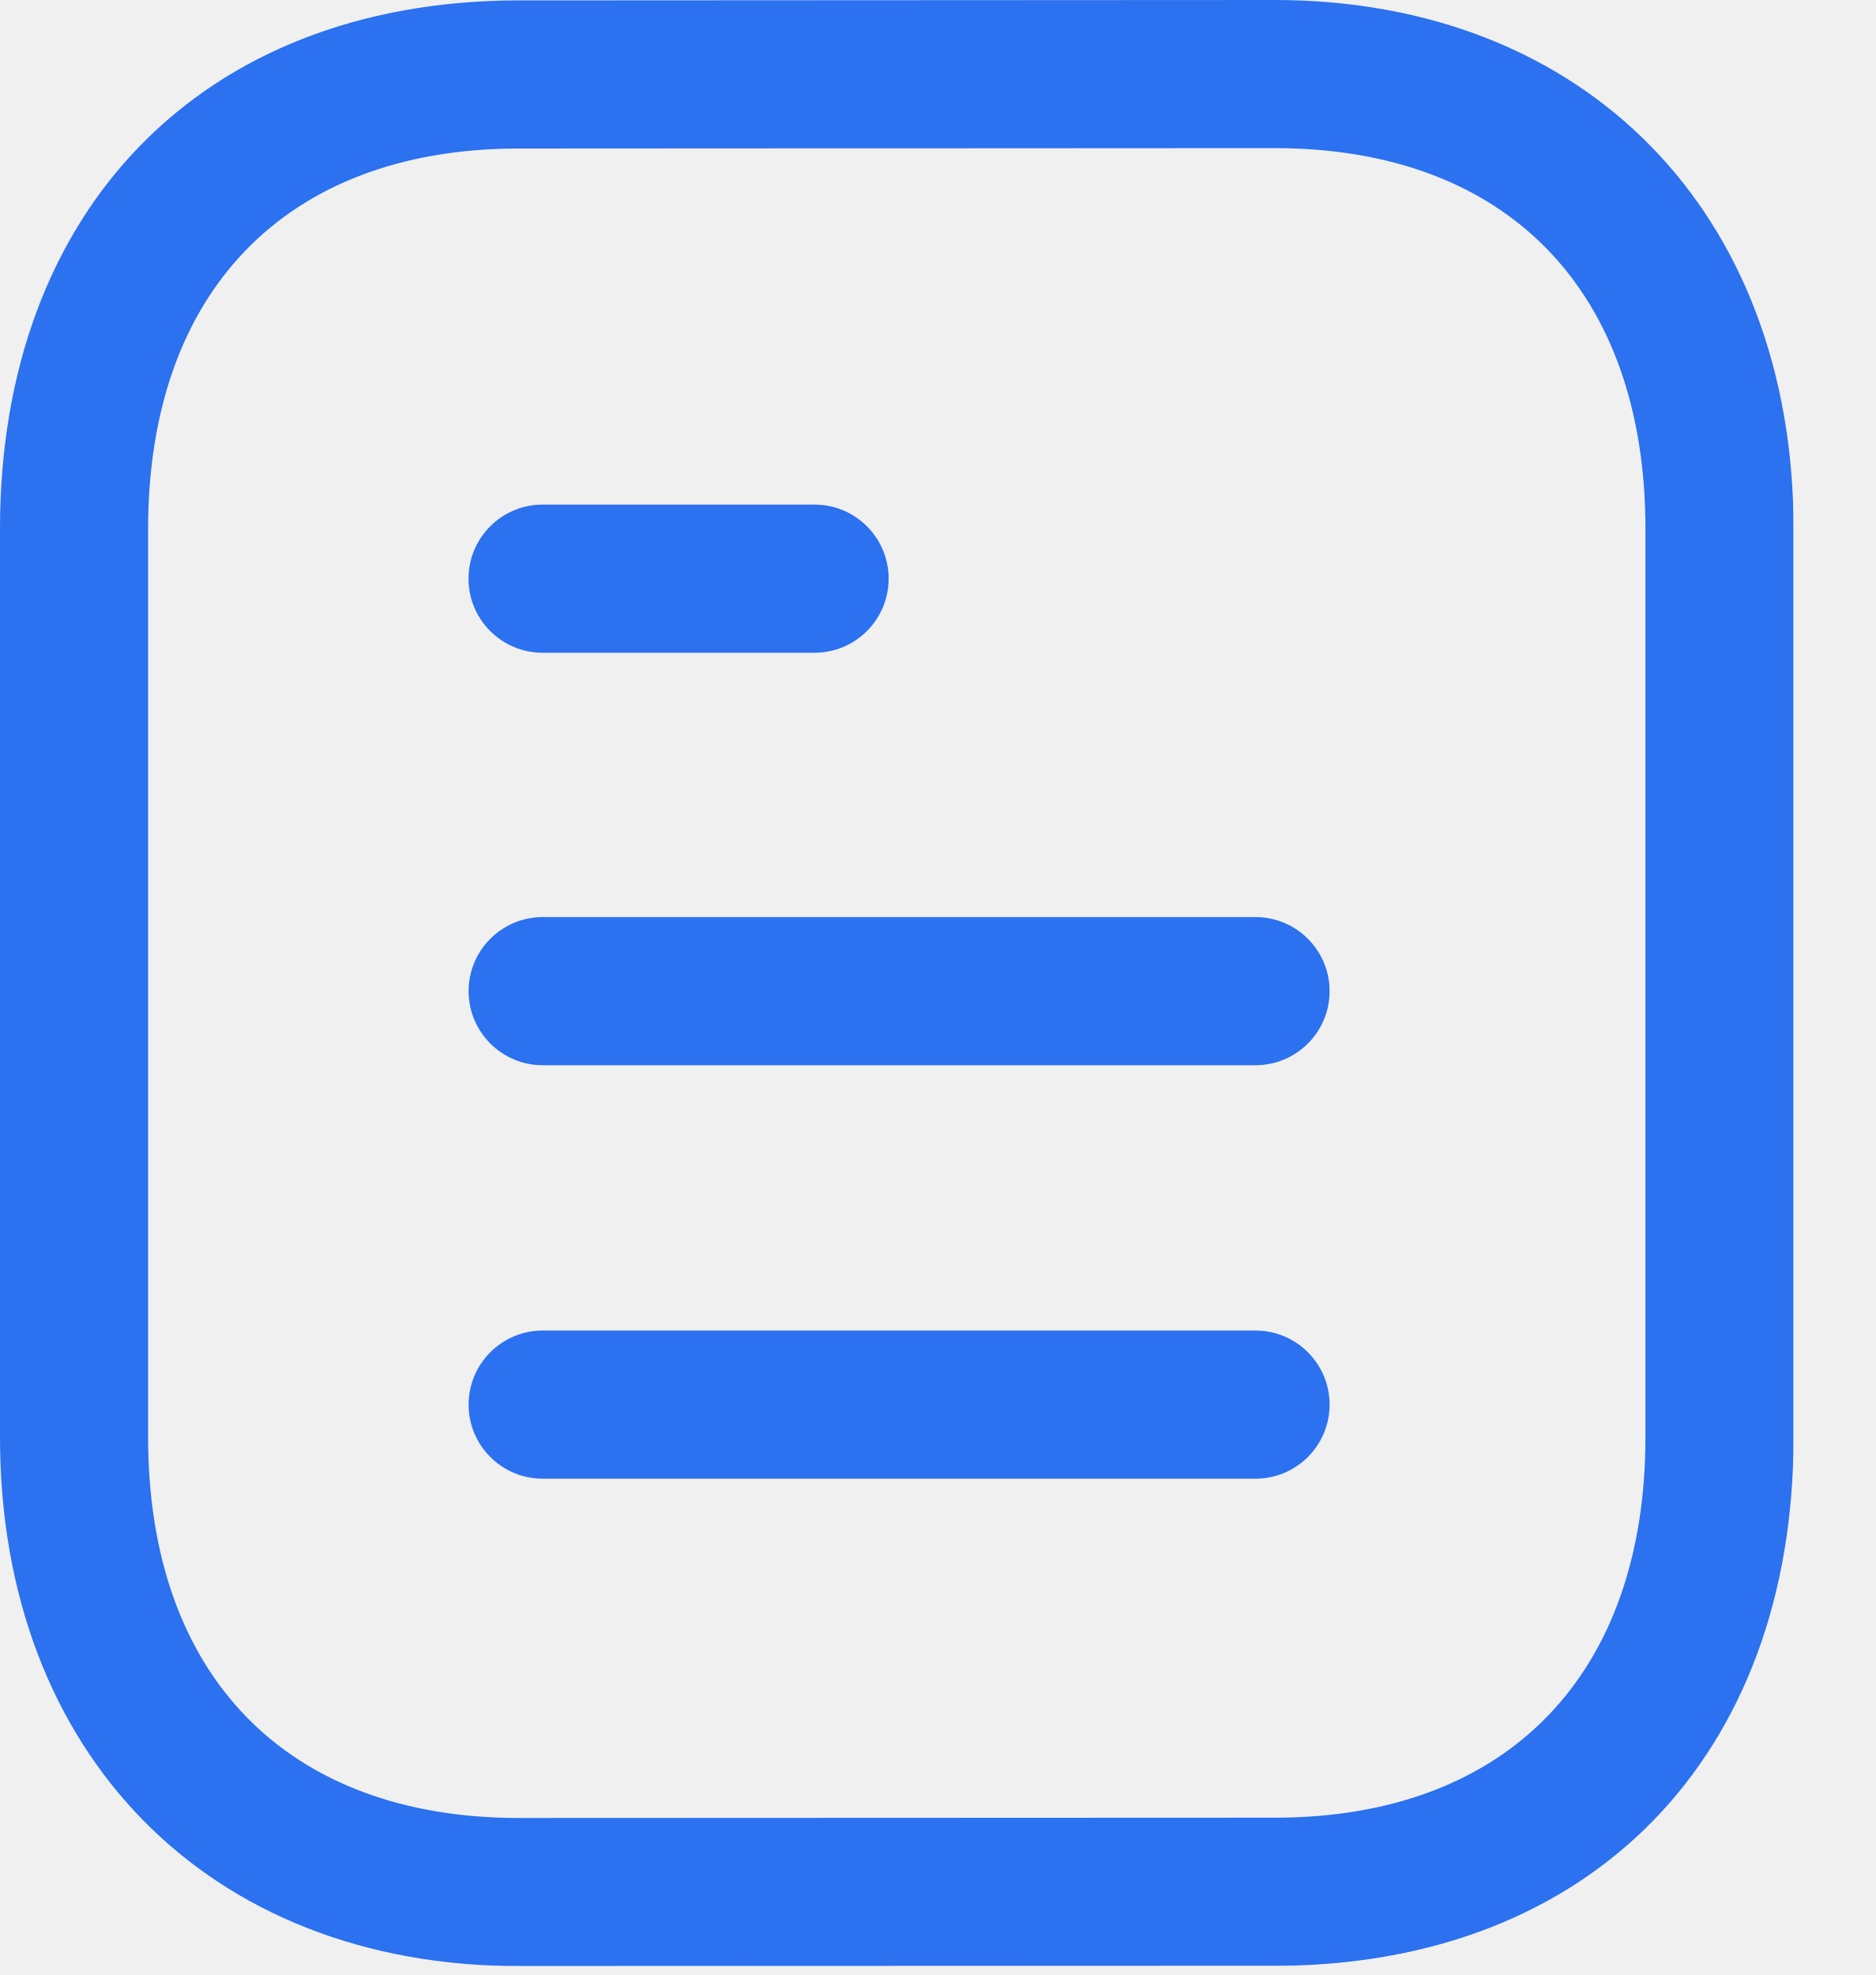
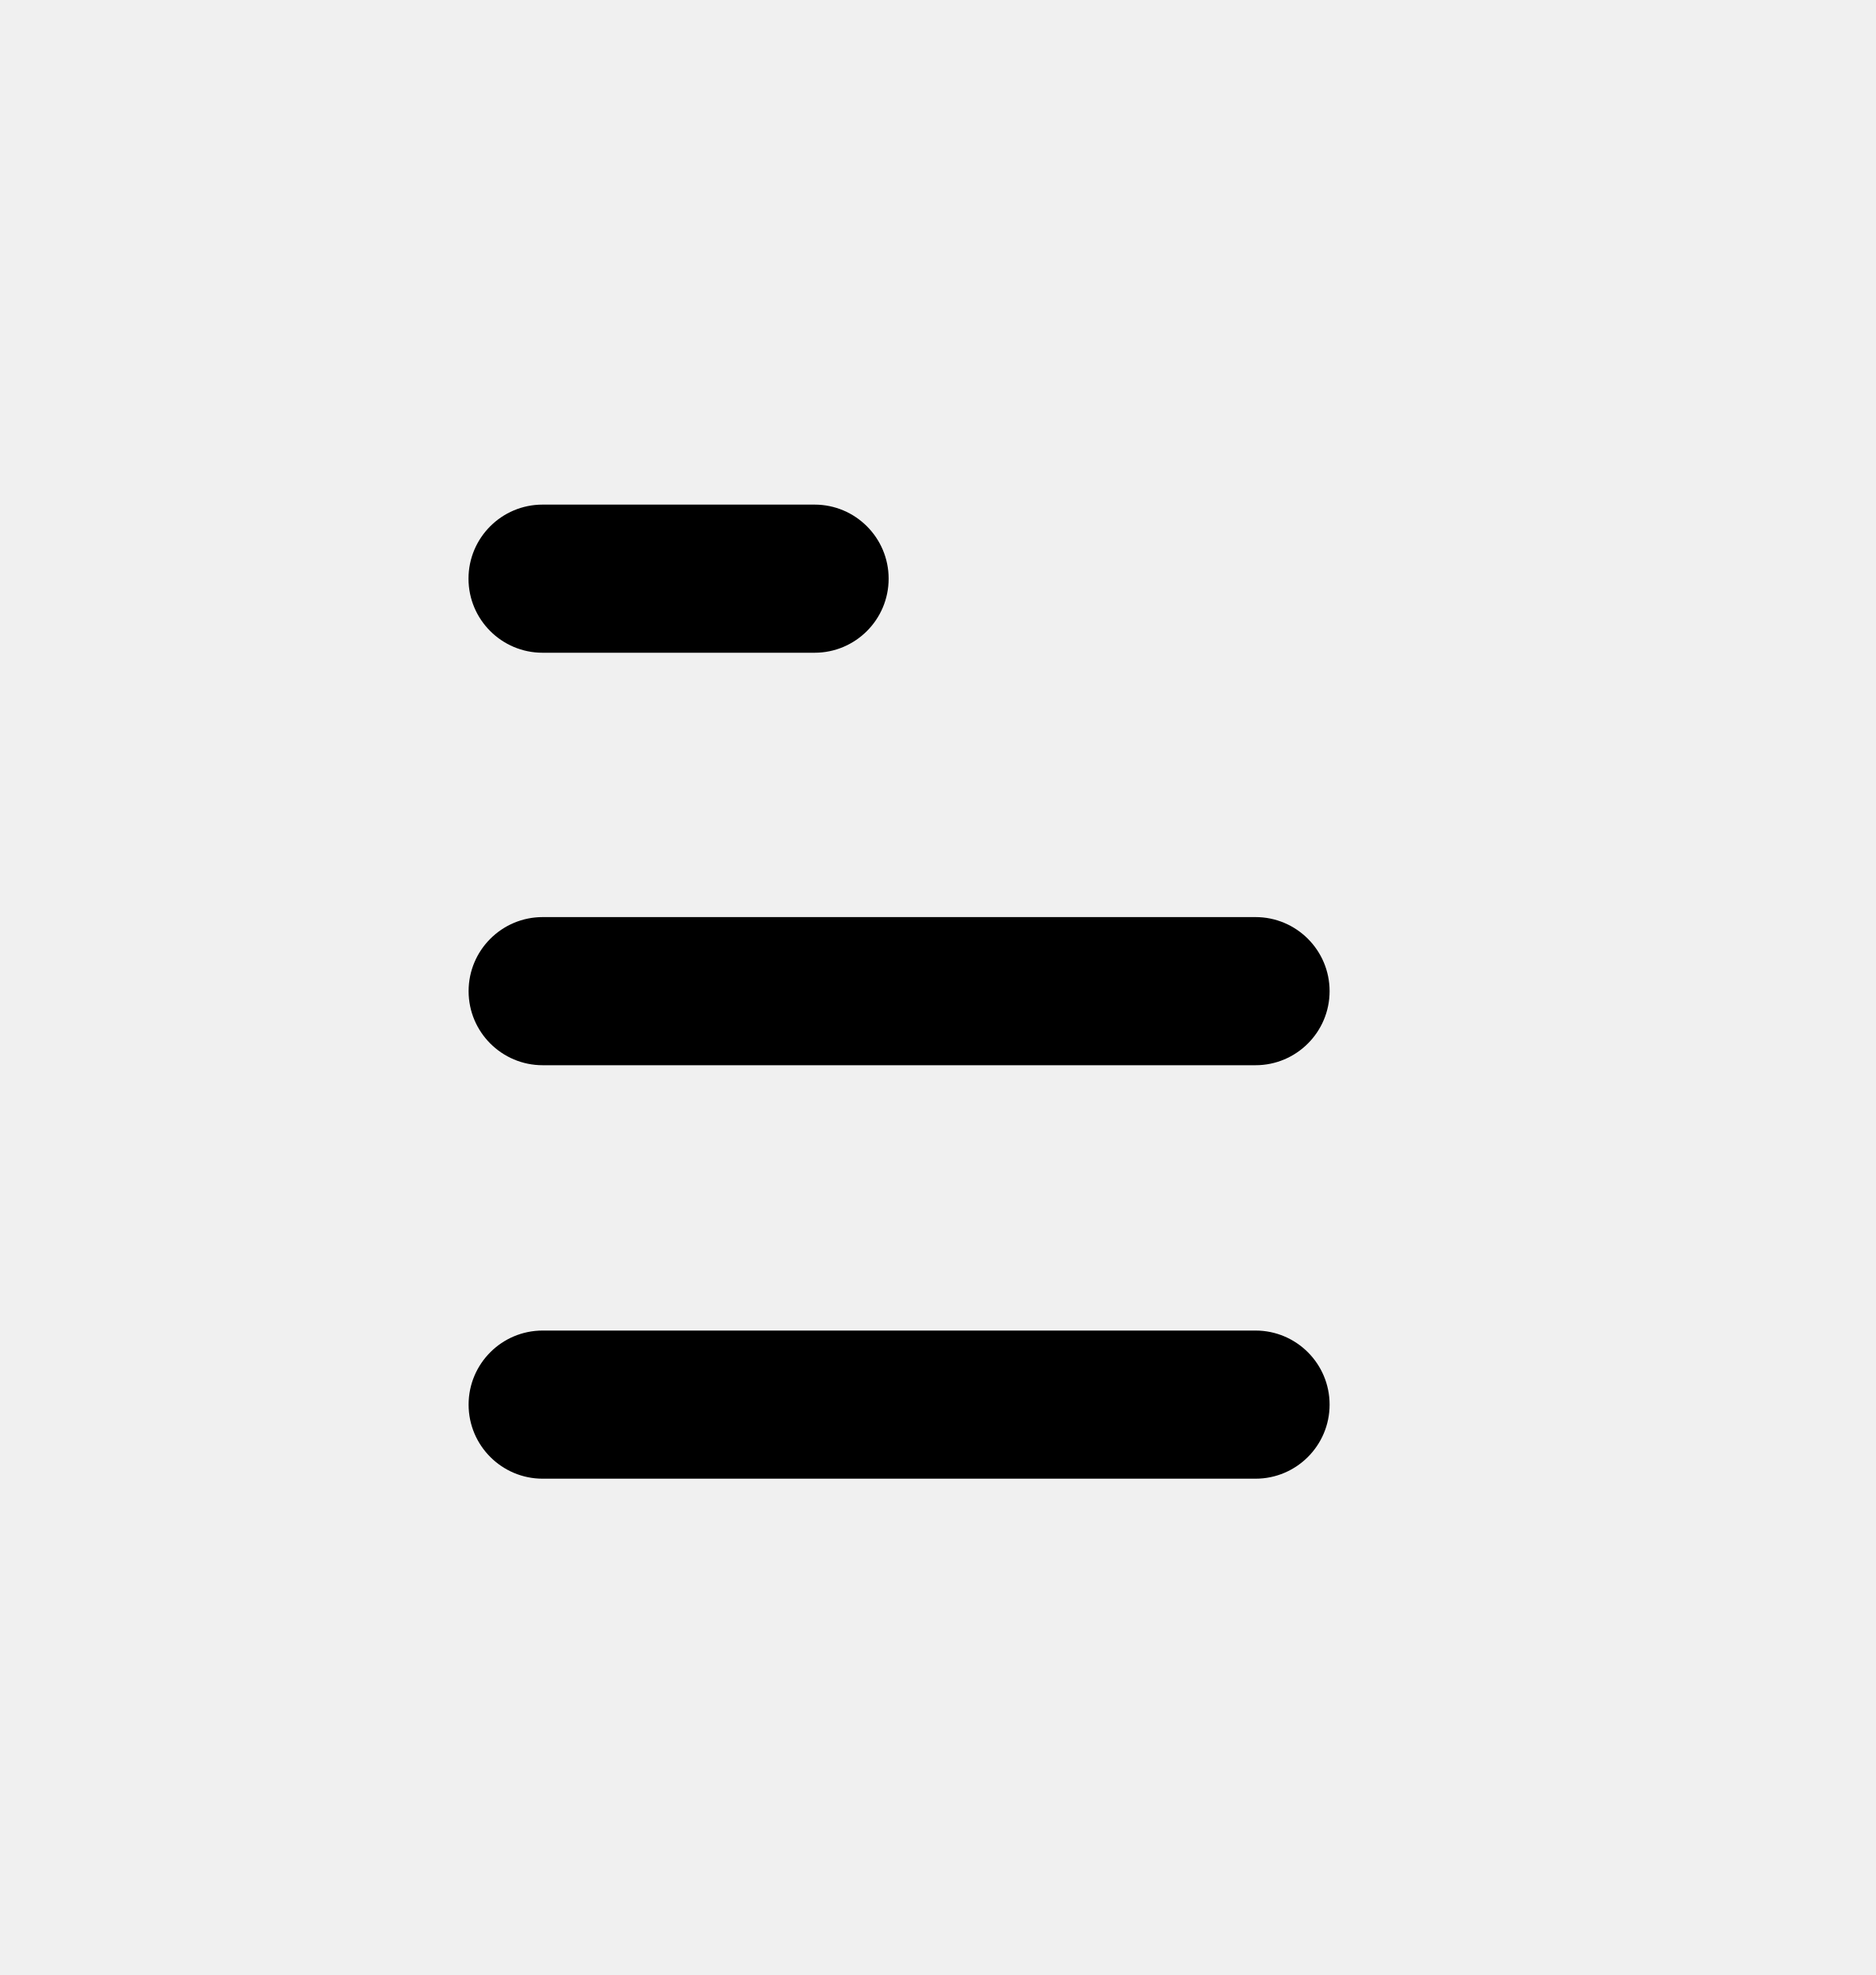
- <svg xmlns="http://www.w3.org/2000/svg" width="19" height="20" viewBox="0 0 19 20" fill="none">
+ <svg xmlns="http://www.w3.org/2000/svg" viewBox="0 0 19 20" fill="currentColor">
  <g id="Document">
-     <path id="Fill 1" fill-rule="evenodd" clip-rule="evenodd" d="M12.716 14.974H5.496C5.082 14.974 4.746 14.638 4.746 14.224C4.746 13.81 5.082 13.474 5.496 13.474H12.716C13.13 13.474 13.466 13.81 13.466 14.224C13.466 14.638 13.13 14.974 12.716 14.974Z" fill="#2B71F0" />
-     <path id="Fill 3" fill-rule="evenodd" clip-rule="evenodd" d="M12.716 10.787H5.496C5.082 10.787 4.746 10.451 4.746 10.037C4.746 9.623 5.082 9.287 5.496 9.287H12.716C13.13 9.287 13.466 9.623 13.466 10.037C13.466 10.451 13.13 10.787 12.716 10.787Z" fill="#2B71F0" />
-     <path id="Fill 5" fill-rule="evenodd" clip-rule="evenodd" d="M8.25 6.61H5.495C5.081 6.61 4.745 6.274 4.745 5.86C4.745 5.446 5.081 5.11 5.495 5.11H8.25C8.664 5.11 9 5.446 9 5.86C9 6.274 8.664 6.61 8.25 6.61Z" fill="#2B71F0" />
+     <path id="Fill 1" fill-rule="evenodd" clip-rule="evenodd" d="M12.716 14.974H5.496C5.082 14.974 4.746 14.638 4.746 14.224C4.746 13.81 5.082 13.474 5.496 13.474H12.716C13.13 13.474 13.466 13.81 13.466 14.224C13.466 14.638 13.13 14.974 12.716 14.974Z" fill="currentColor" />
+     <path id="Fill 3" fill-rule="evenodd" clip-rule="evenodd" d="M12.716 10.787H5.496C5.082 10.787 4.746 10.451 4.746 10.037C4.746 9.623 5.082 9.287 5.496 9.287H12.716C13.13 9.287 13.466 9.623 13.466 10.037C13.466 10.451 13.13 10.787 12.716 10.787Z" fill="currentColor" />
+     <path id="Fill 5" fill-rule="evenodd" clip-rule="evenodd" d="M8.25 6.61H5.495C5.081 6.61 4.745 6.274 4.745 5.86C4.745 5.446 5.081 5.11 5.495 5.11H8.25C8.664 5.11 9 5.446 9 5.86C9 6.274 8.664 6.61 8.25 6.61Z" fill="currentColor" />
    <g id="Group 9">
      <mask id="mask0_3577_1892" style="mask-type:luminance" maskUnits="userSpaceOnUse" x="0" y="0" width="19" height="20">
-         <path id="Clip 8" fill-rule="evenodd" clip-rule="evenodd" d="M0 6.10352e-05H18.165V19.91H0V6.10352e-05Z" fill="white" />
+         <path id="Clip 8" fill-rule="evenodd" clip-rule="evenodd" d="M0 6.10352e-05H18.165V19.91H0V6.10352e-05Z" fill="currentColor" />
      </mask>
      <g mask="url(#mask0_3577_1892)">
-         <path id="Fill 7" fill-rule="evenodd" clip-rule="evenodd" d="M12.909 1.5L5.22 1.504C2.892 1.518 1.5 2.958 1.5 5.357V14.553C1.5 16.968 2.905 18.41 5.256 18.41L12.945 18.407C15.273 18.393 16.665 16.951 16.665 14.553V5.357C16.665 2.942 15.261 1.5 12.909 1.5ZM5.257 19.91C2.113 19.91 0 17.757 0 14.553V5.357C0 2.124 2.047 0.023 5.215 0.004L12.908 -0H12.909C16.053 -0 18.165 2.153 18.165 5.357V14.553C18.165 17.785 16.118 19.887 12.95 19.907L5.257 19.91Z" fill="#2B71F0" />
+         <path id="Fill 7" fill-rule="evenodd" clip-rule="evenodd" d="M12.909 1.5L5.22 1.504C2.892 1.518 1.5 2.958 1.5 5.357V14.553C1.5 16.968 2.905 18.41 5.256 18.41L12.945 18.407C15.273 18.393 16.665 16.951 16.665 14.553V5.357C16.665 2.942 15.261 1.5 12.909 1.5ZM5.257 19.91C2.113 19.91 0 17.757 0 14.553V5.357C0 2.124 2.047 0.023 5.215 0.004L12.908 -0H12.909C16.053 -0 18.165 2.153 18.165 5.357V14.553C18.165 17.785 16.118 19.887 12.95 19.907L5.257 19.91Z" fill="currentColor" />
      </g>
    </g>
  </g>
</svg>
